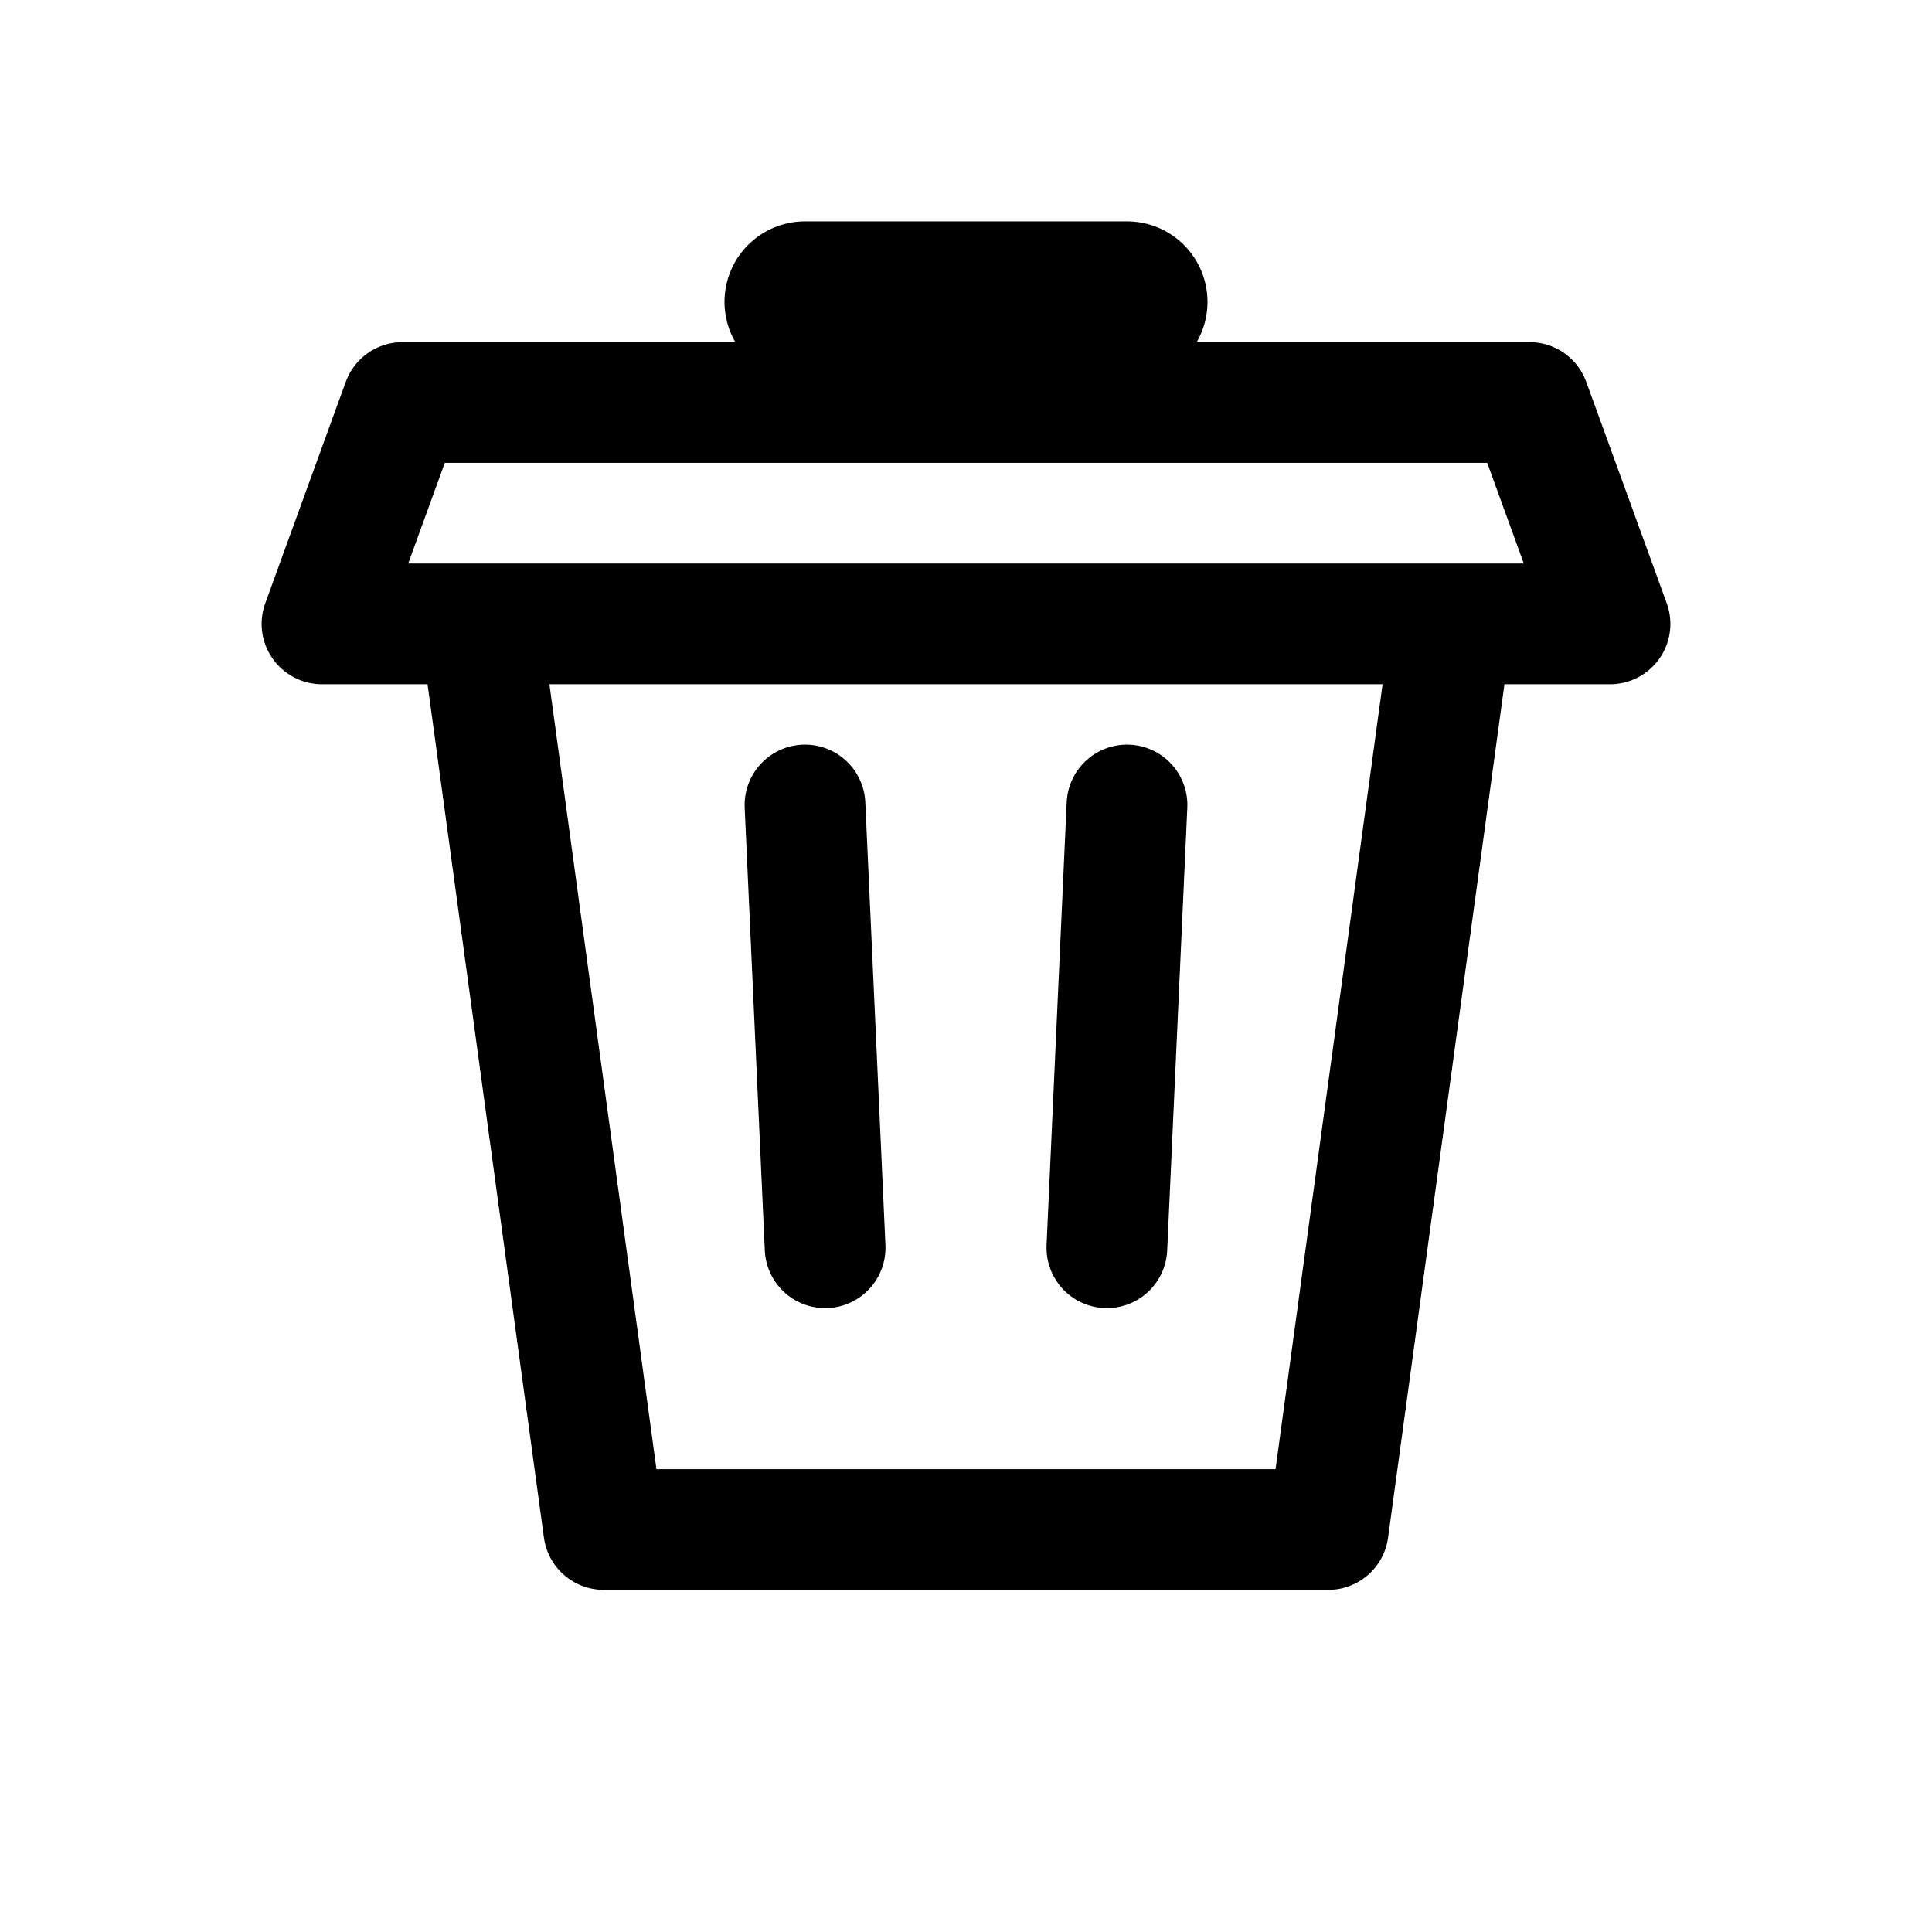
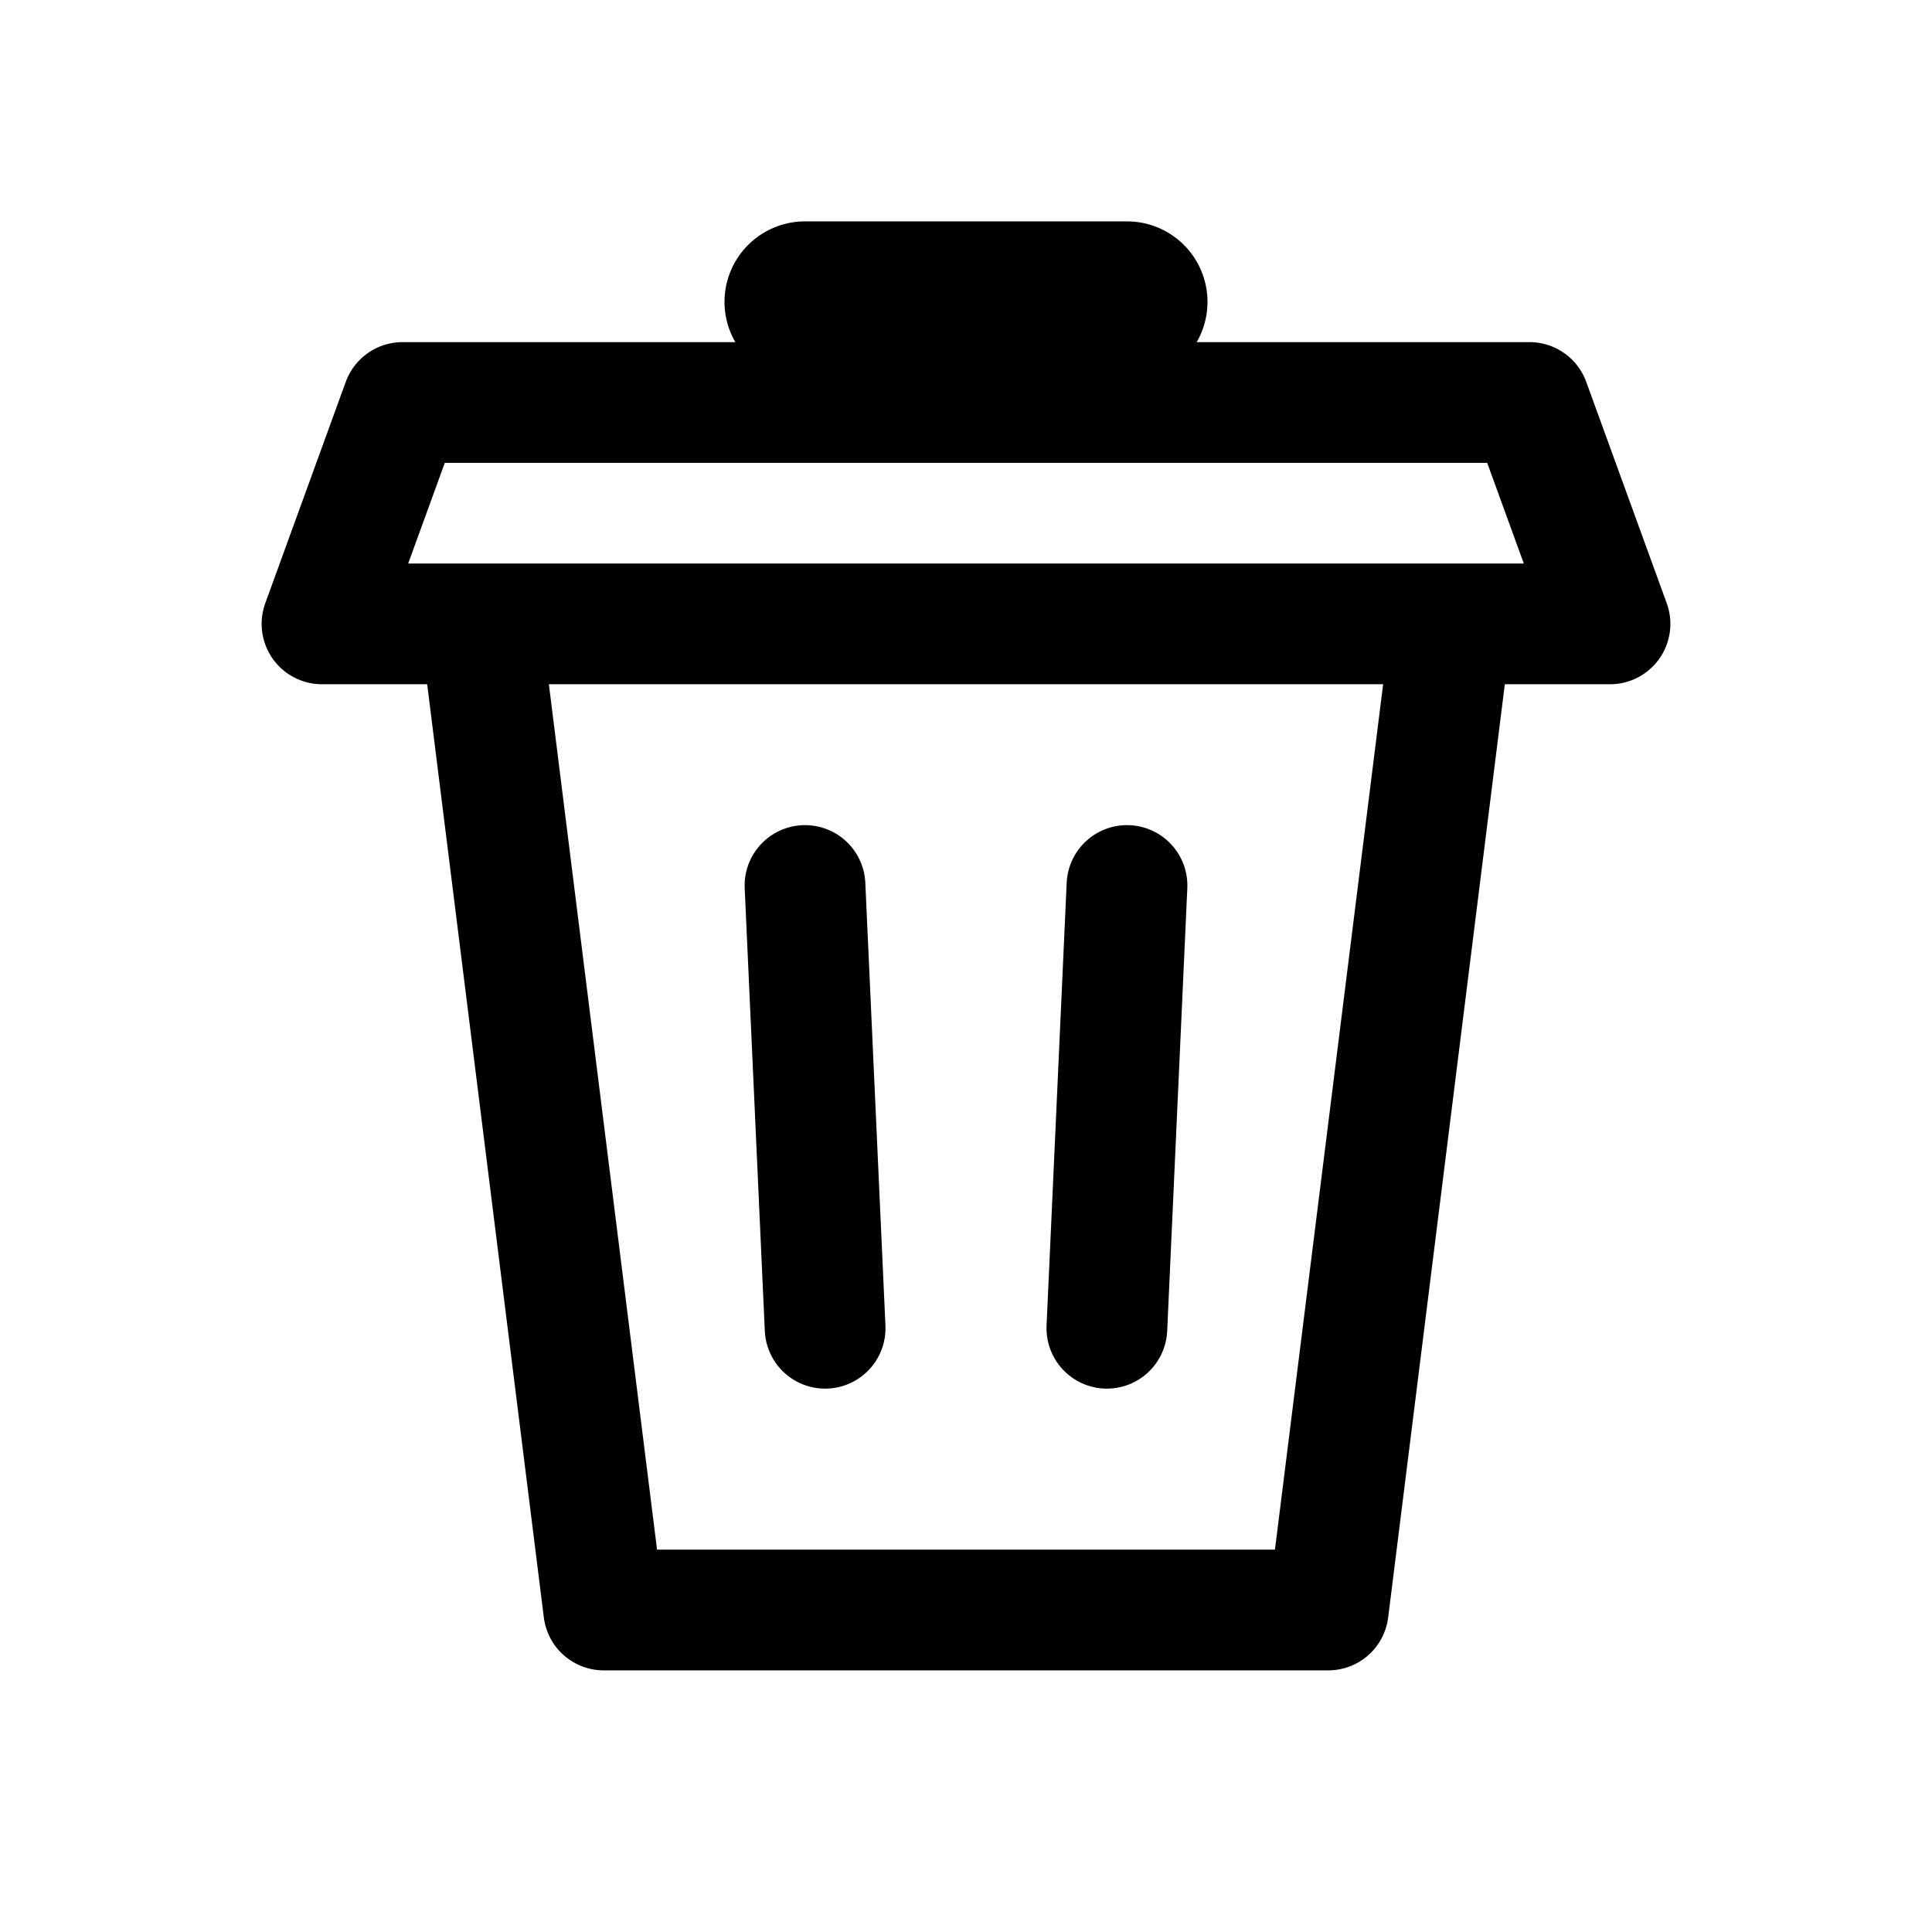
<svg xmlns="http://www.w3.org/2000/svg" viewBox="0 0 24 24" fill="none">
-   <path d="M6 8L7.5 19H16.5L18 8" stroke="currentColor" stroke-width="1.5px" stroke-linecap="round" stroke-linejoin="round" />
-   <path d="M10 10L10.25 15.5" stroke="currentColor" stroke-width="1.5px" stroke-linecap="round" stroke-linejoin="round" />
-   <path d="M14 10L13.75 15.5" stroke="currentColor" stroke-width="1.5px" stroke-linecap="round" stroke-linejoin="round" />
+   <path d="M6 8L7.5 20H16.5L18 8" stroke="currentColor" stroke-width="1.5px" stroke-linecap="round" stroke-linejoin="round" />
+   <path d="M10 11L10.25 16.5" stroke="currentColor" stroke-width="1.5px" stroke-linecap="round" stroke-linejoin="round" />
+   <path d="M14 11L13.75 16.5" stroke="currentColor" stroke-width="1.5px" stroke-linecap="round" stroke-linejoin="round" />
  <path d="M4 7.75L5 5H19L20 7.75H4" stroke="currentColor" stroke-width="1.5px" stroke-linecap="round" stroke-linejoin="round" />
  <path d="M10 3.75H14" stroke="currentColor" stroke-width="2px" stroke-linecap="round" stroke-linejoin="round" />
</svg>
